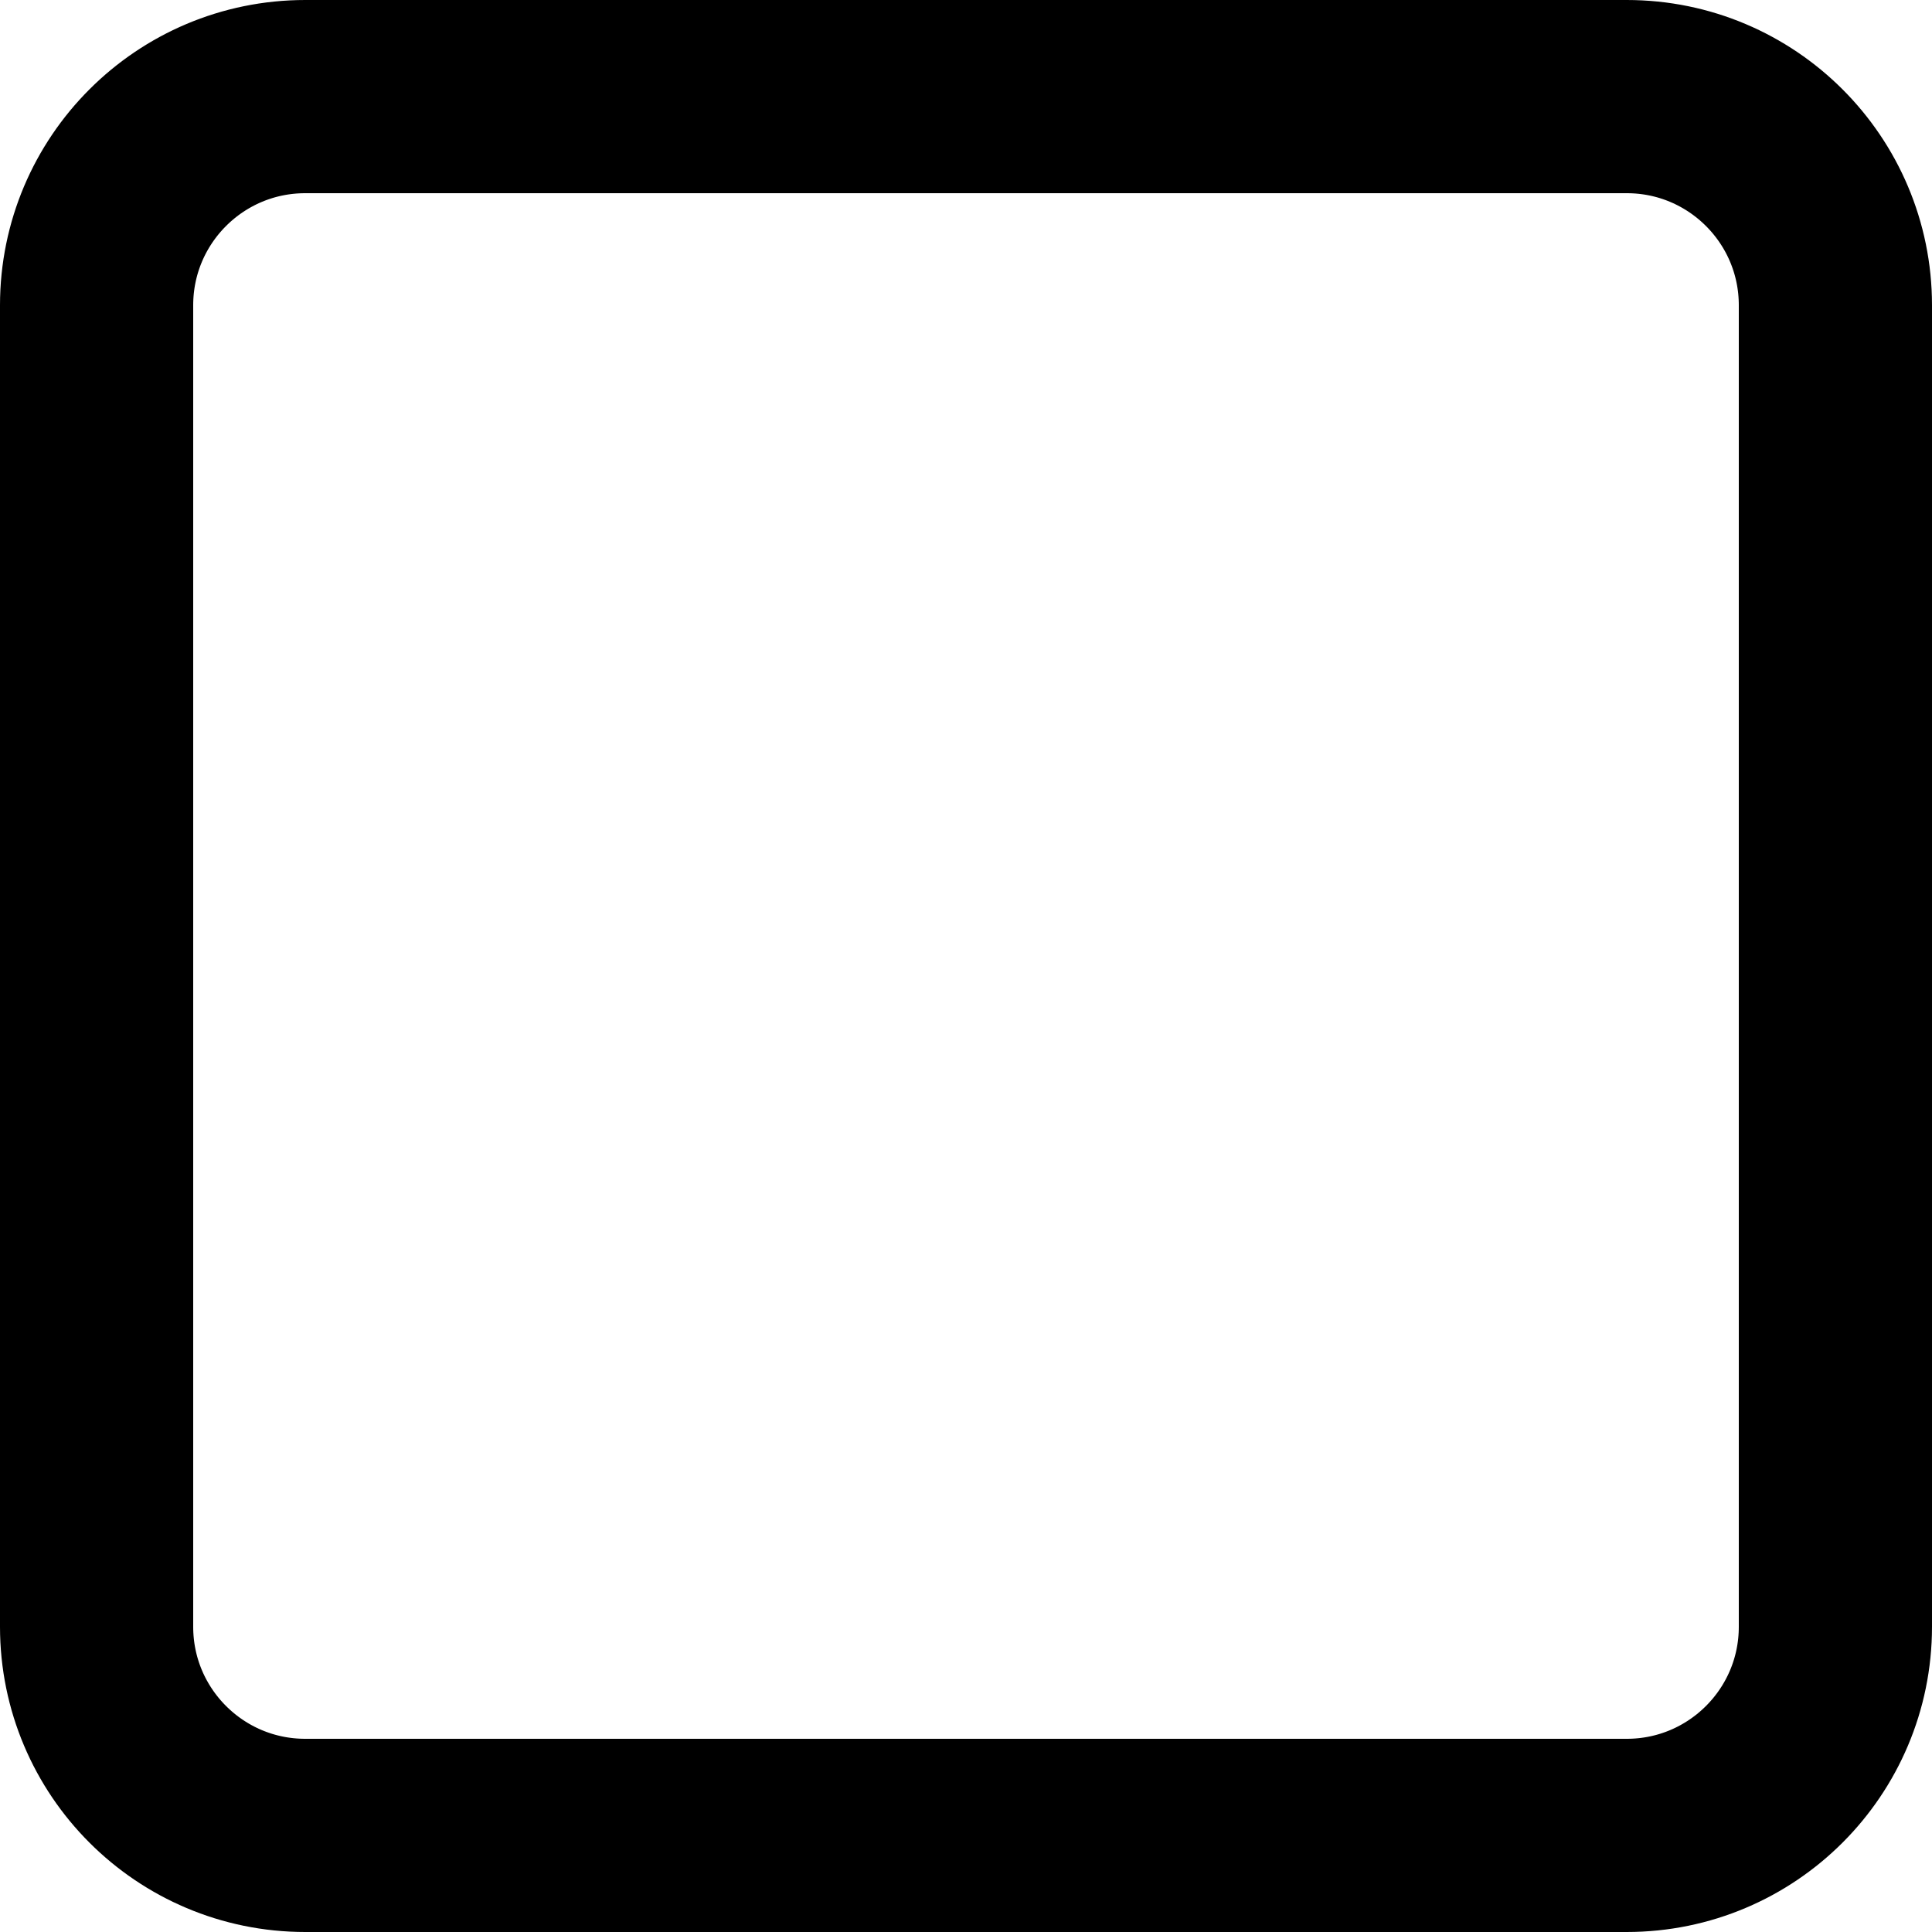
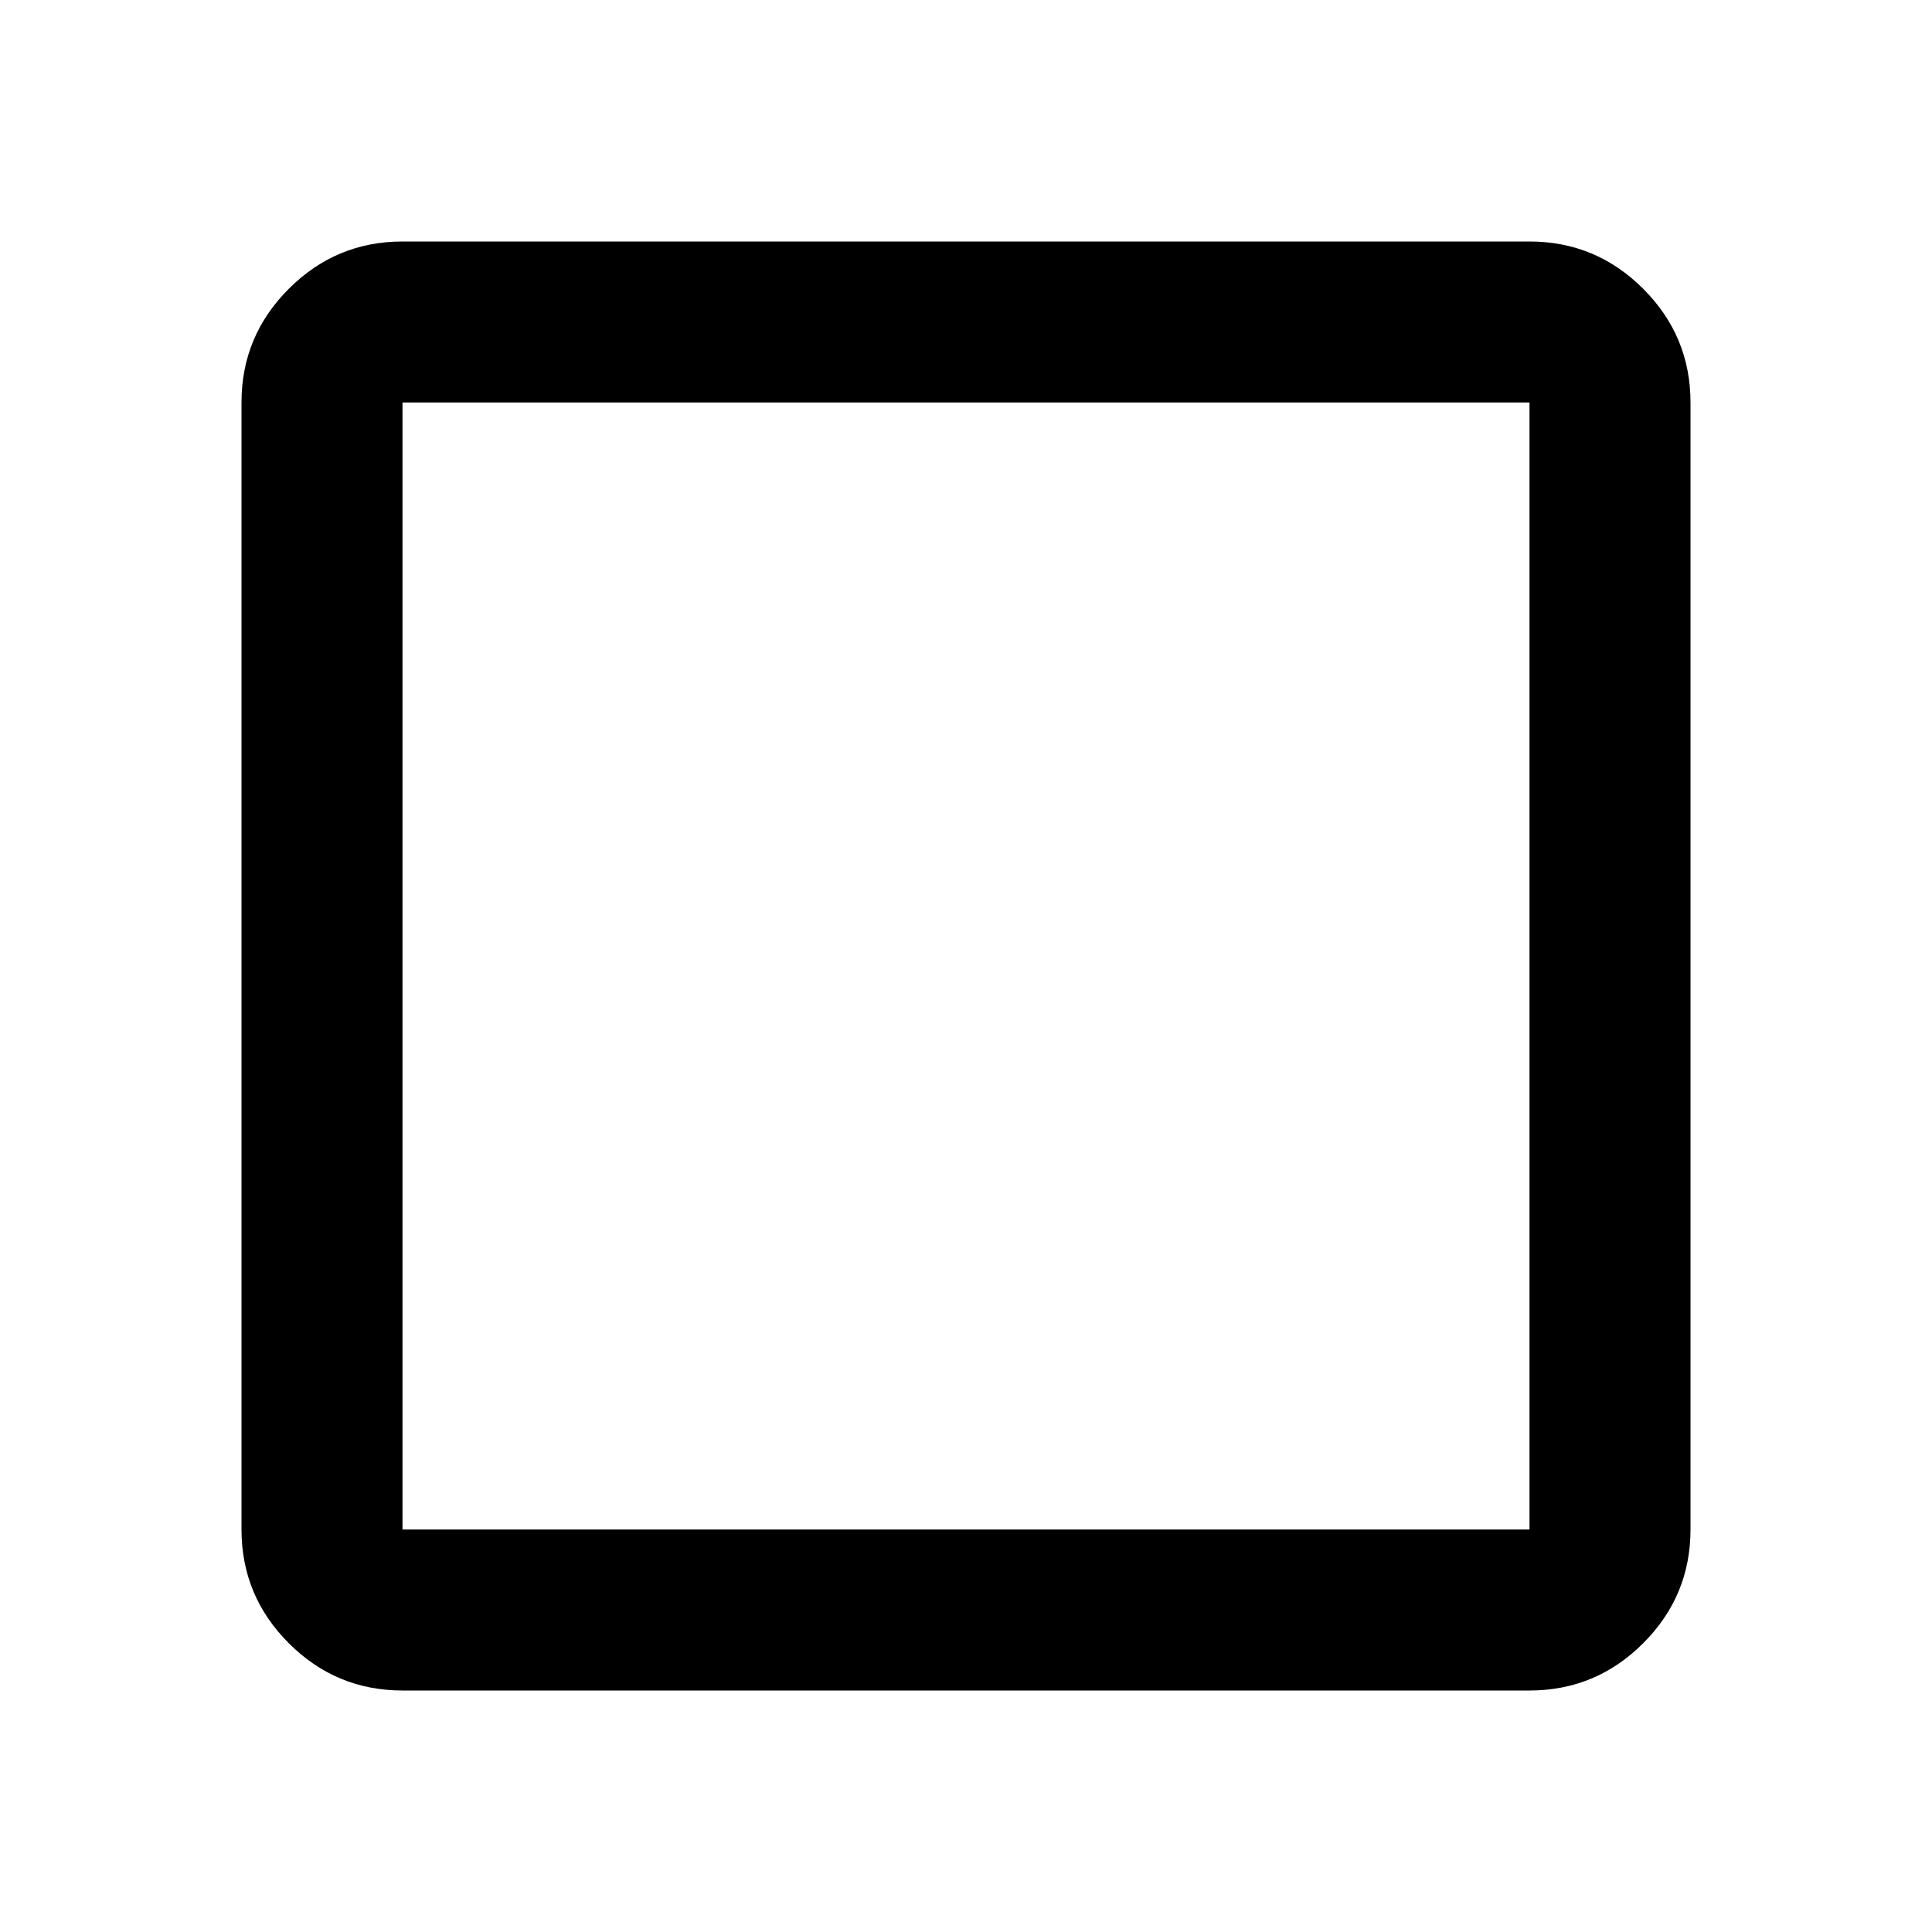
- <svg xmlns="http://www.w3.org/2000/svg" width="48" height="48" viewBox="0 0 20 20">
-   <path d="M3.16 1h13.68A2.16 2.16 0 0 1 19 3.16v13.68A2.16 2.16 0 0 1 16.84 19H3.16A2.16 2.16 0 0 1 1 16.84V3.16A2.16 2.16 0 0 1 3.16 1" stroke="#000" stroke-width="2" fill="none" stroke-linecap="round" stroke-linejoin="round" />
+ <svg xmlns="http://www.w3.org/2000/svg" height="24px" viewBox="0 -960 960 960" width="24px" fill="undefined">
+   <path d="M200-120q-33 0-56.5-23.5T120-200v-560q0-33 23.5-56.5T200-840h560q33 0 56.5 23.5T840-760v560q0 33-23.5 56.5T760-120H200Zm0-80h560v-560H200v560Z" />
</svg>
